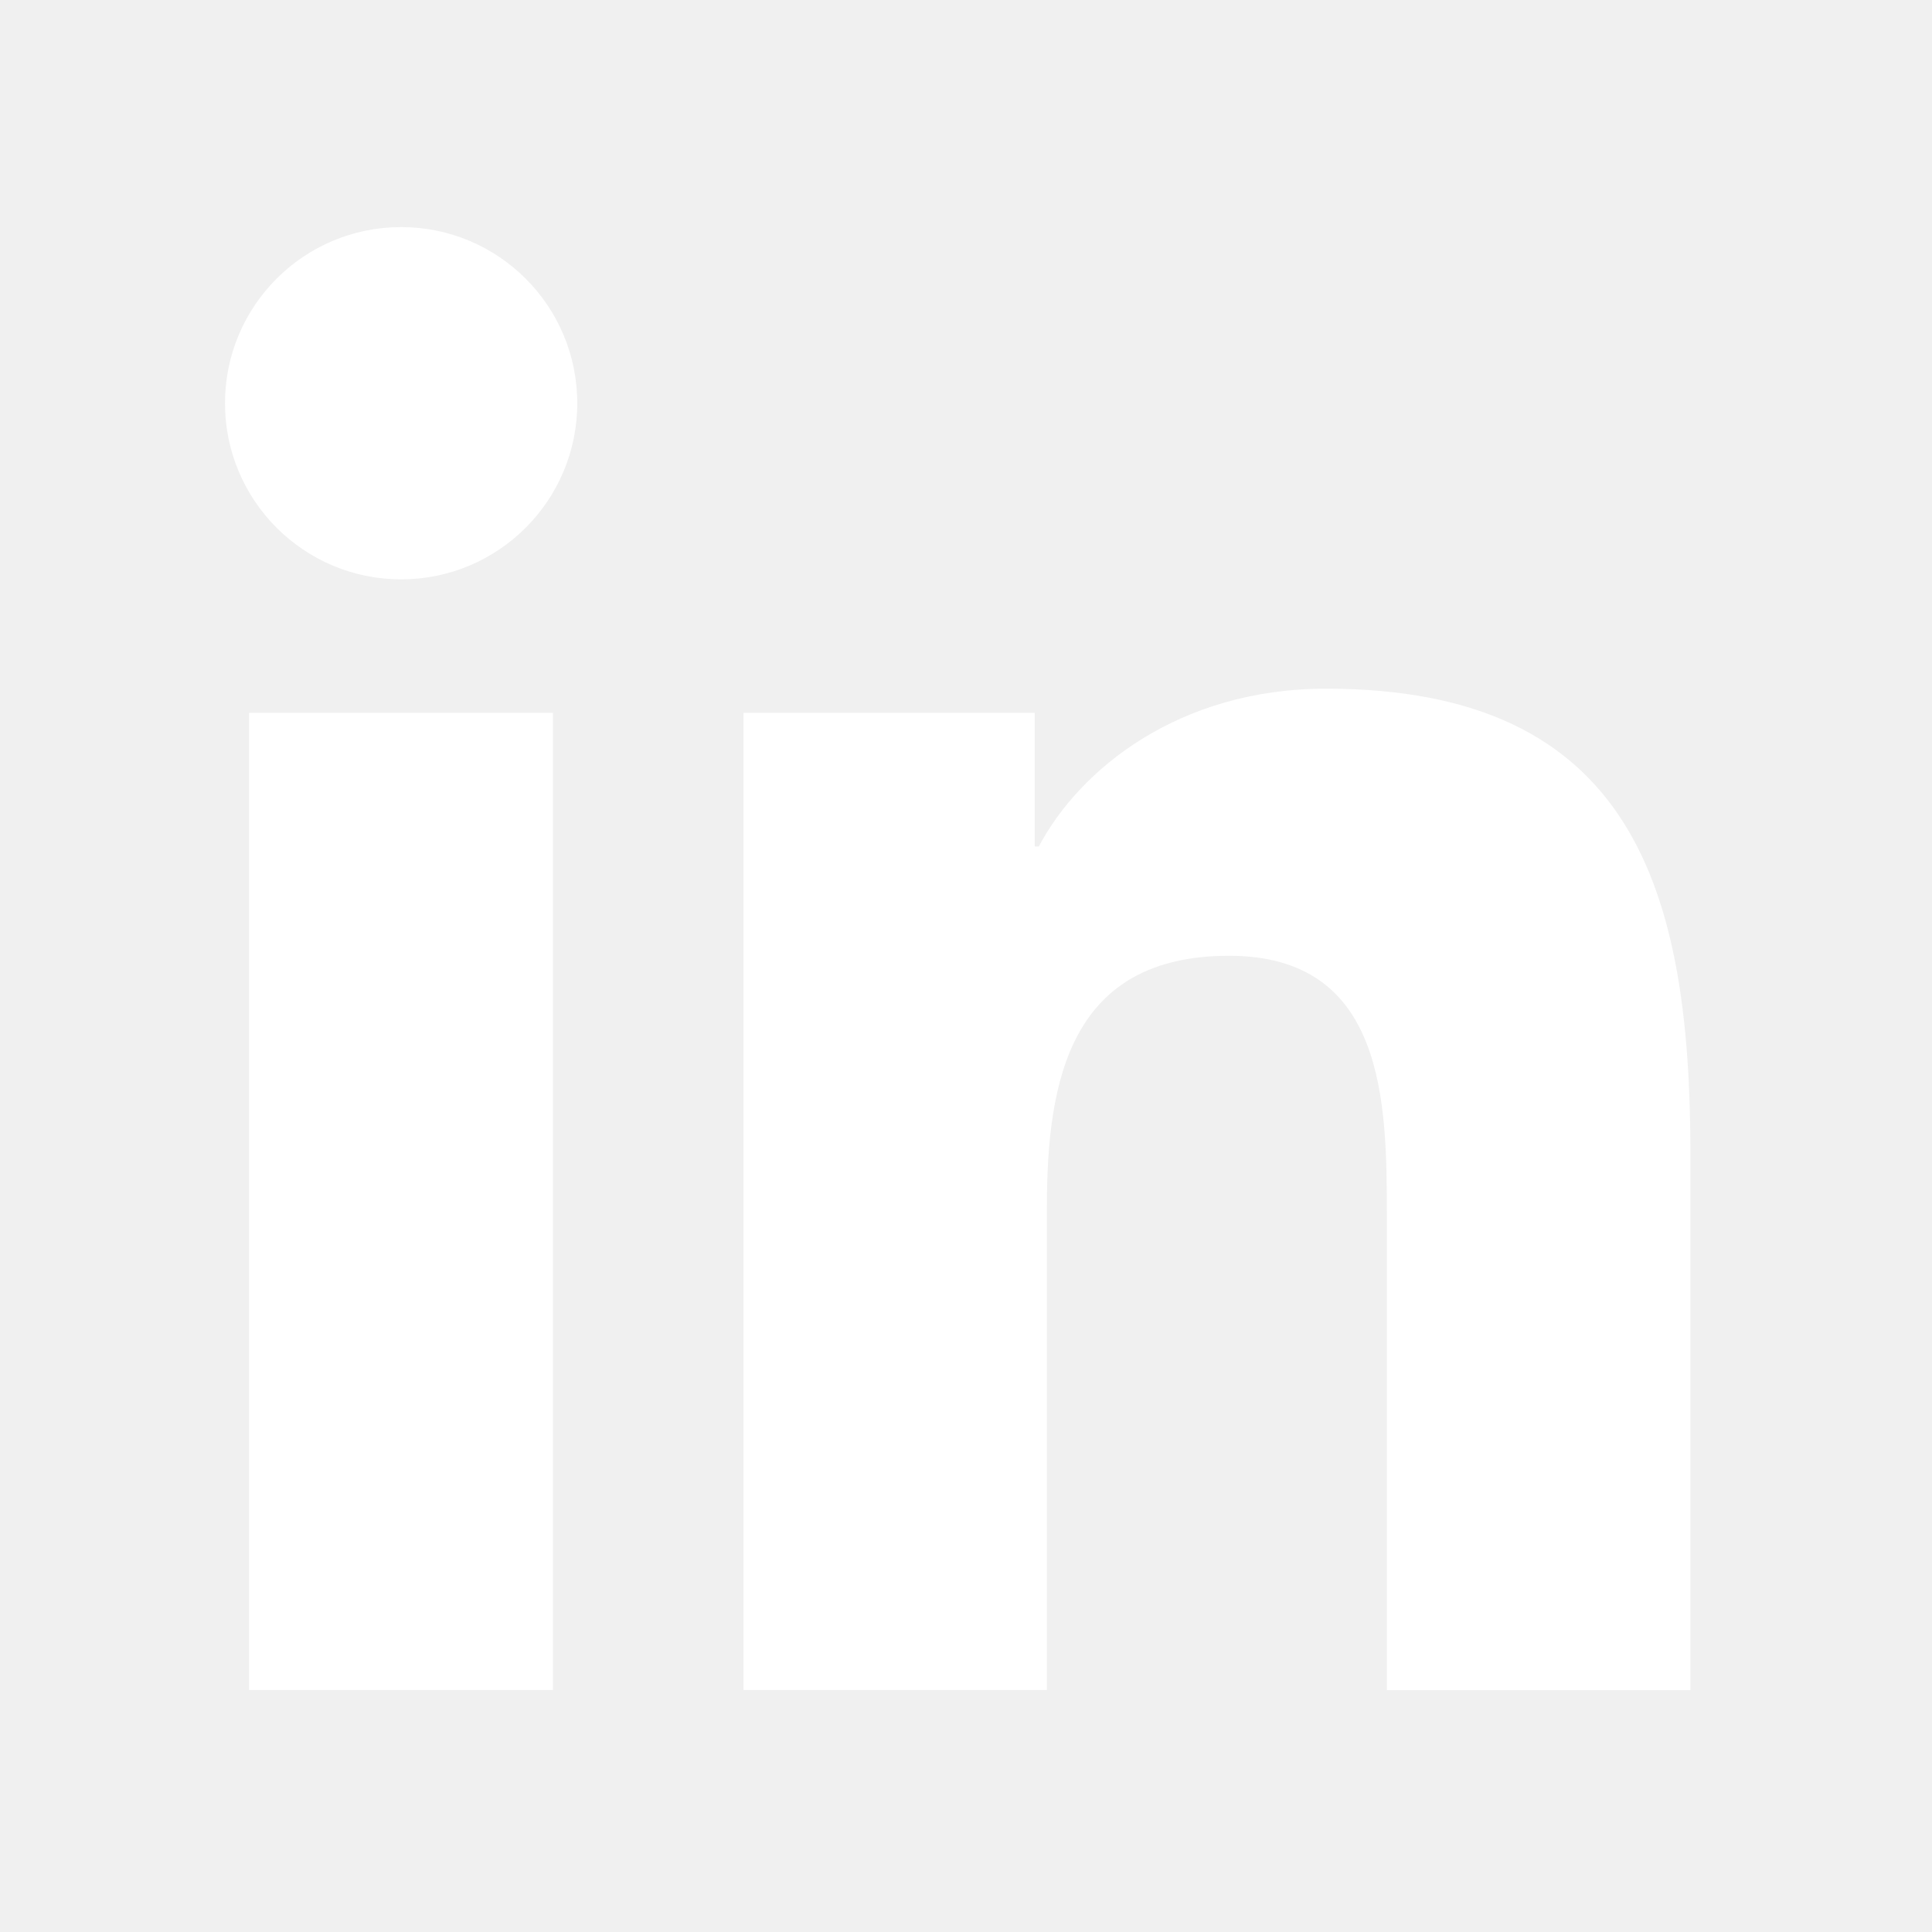
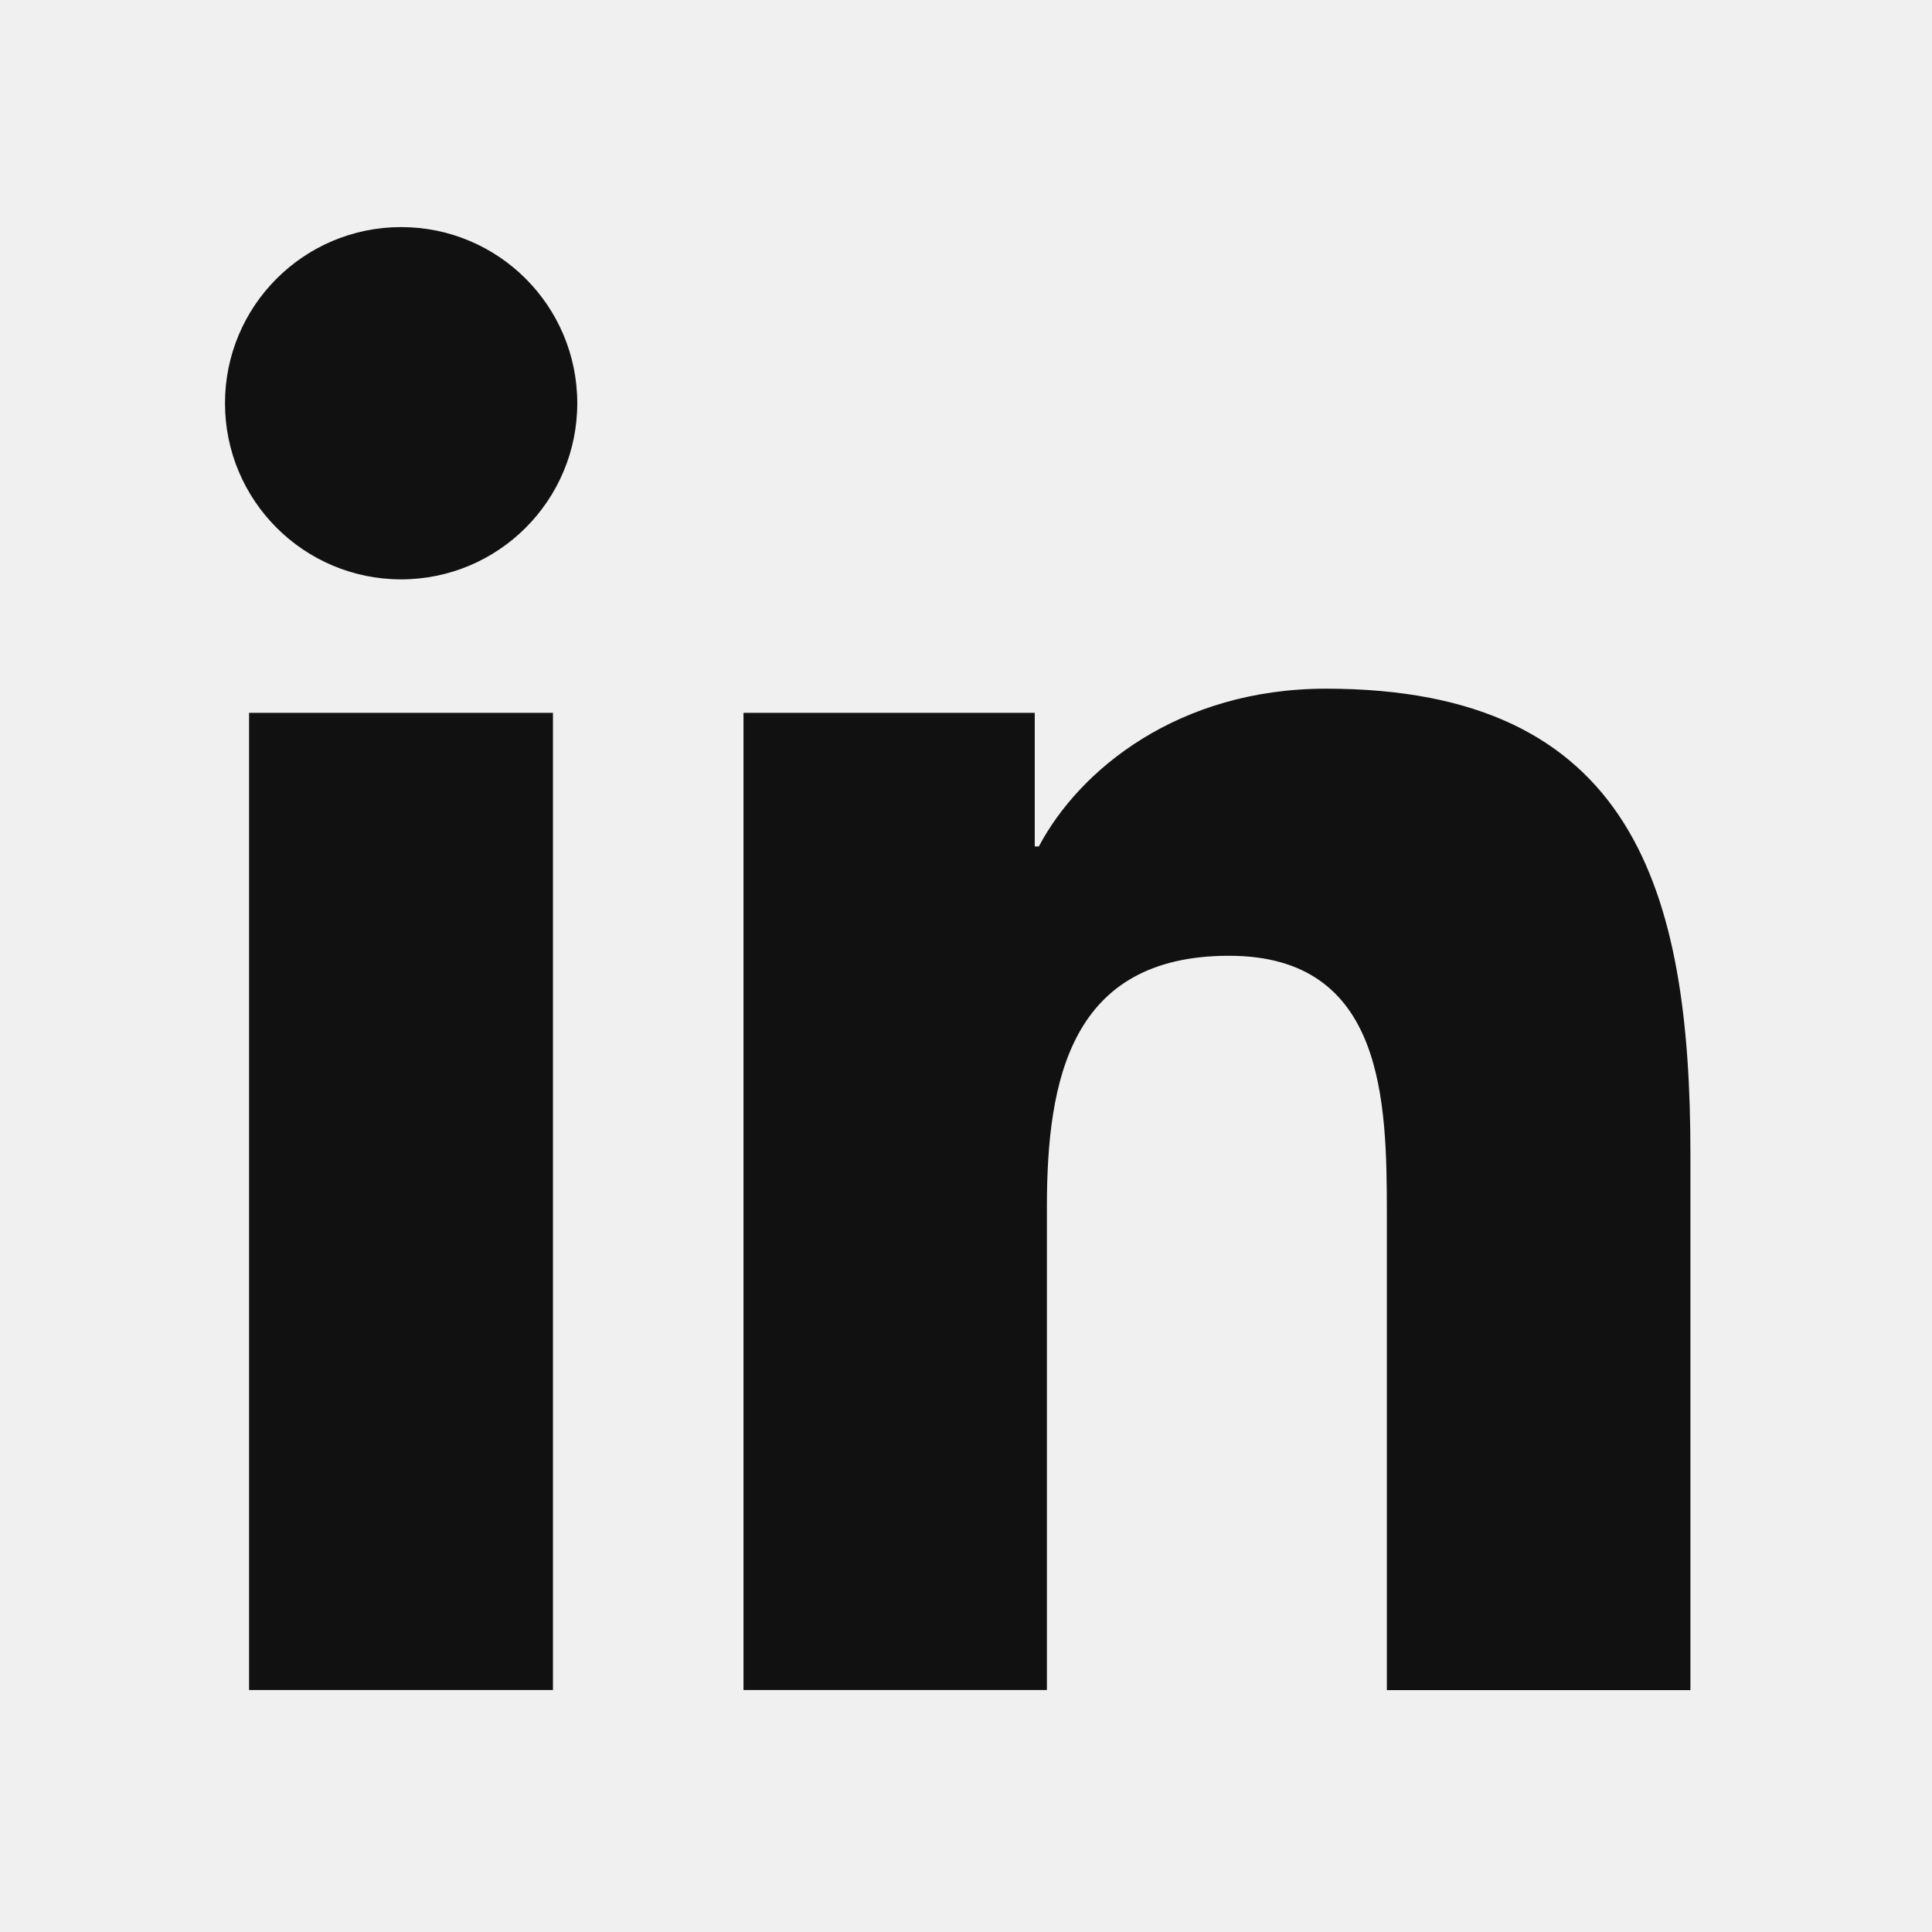
<svg xmlns="http://www.w3.org/2000/svg" width="24" height="24" viewBox="0 0 24 24" fill="none">
-   <path d="M4.983 7.197C6.191 7.197 7.171 6.217 7.171 5.009C7.171 3.8 6.191 2.821 4.983 2.821C3.775 2.821 2.795 3.8 2.795 5.009C2.795 6.217 3.775 7.197 4.983 7.197Z" fill="#fff" />
-   <path d="M9.236 8.855V20.994H13.005V14.991C13.005 13.407 13.303 11.873 15.267 11.873C17.204 11.873 17.228 13.684 17.228 15.091V20.995H20.999V14.338C20.999 11.068 20.295 8.555 16.473 8.555C14.638 8.555 13.408 9.562 12.905 10.515H12.854V8.855H9.236V8.855ZM3.094 8.855H6.869V20.994H3.094V8.855Z" fill="#fff" />
+   <path d="M4.983 7.197C6.191 7.197 7.171 6.217 7.171 5.009C7.171 3.8 6.191 2.821 4.983 2.821C3.775 2.821 2.795 3.8 2.795 5.009C2.795 6.217 3.775 7.197 4.983 7.197Z" fill="#111" />
+   <path d="M9.236 8.855V20.994H13.005V14.991C13.005 13.407 13.303 11.873 15.267 11.873C17.204 11.873 17.228 13.684 17.228 15.091V20.995H20.999V14.338C20.999 11.068 20.295 8.555 16.473 8.555C14.638 8.555 13.408 9.562 12.905 10.515H12.854V8.855H9.236V8.855ZM3.094 8.855H6.869V20.994H3.094V8.855Z" fill="#111" />
</svg>
